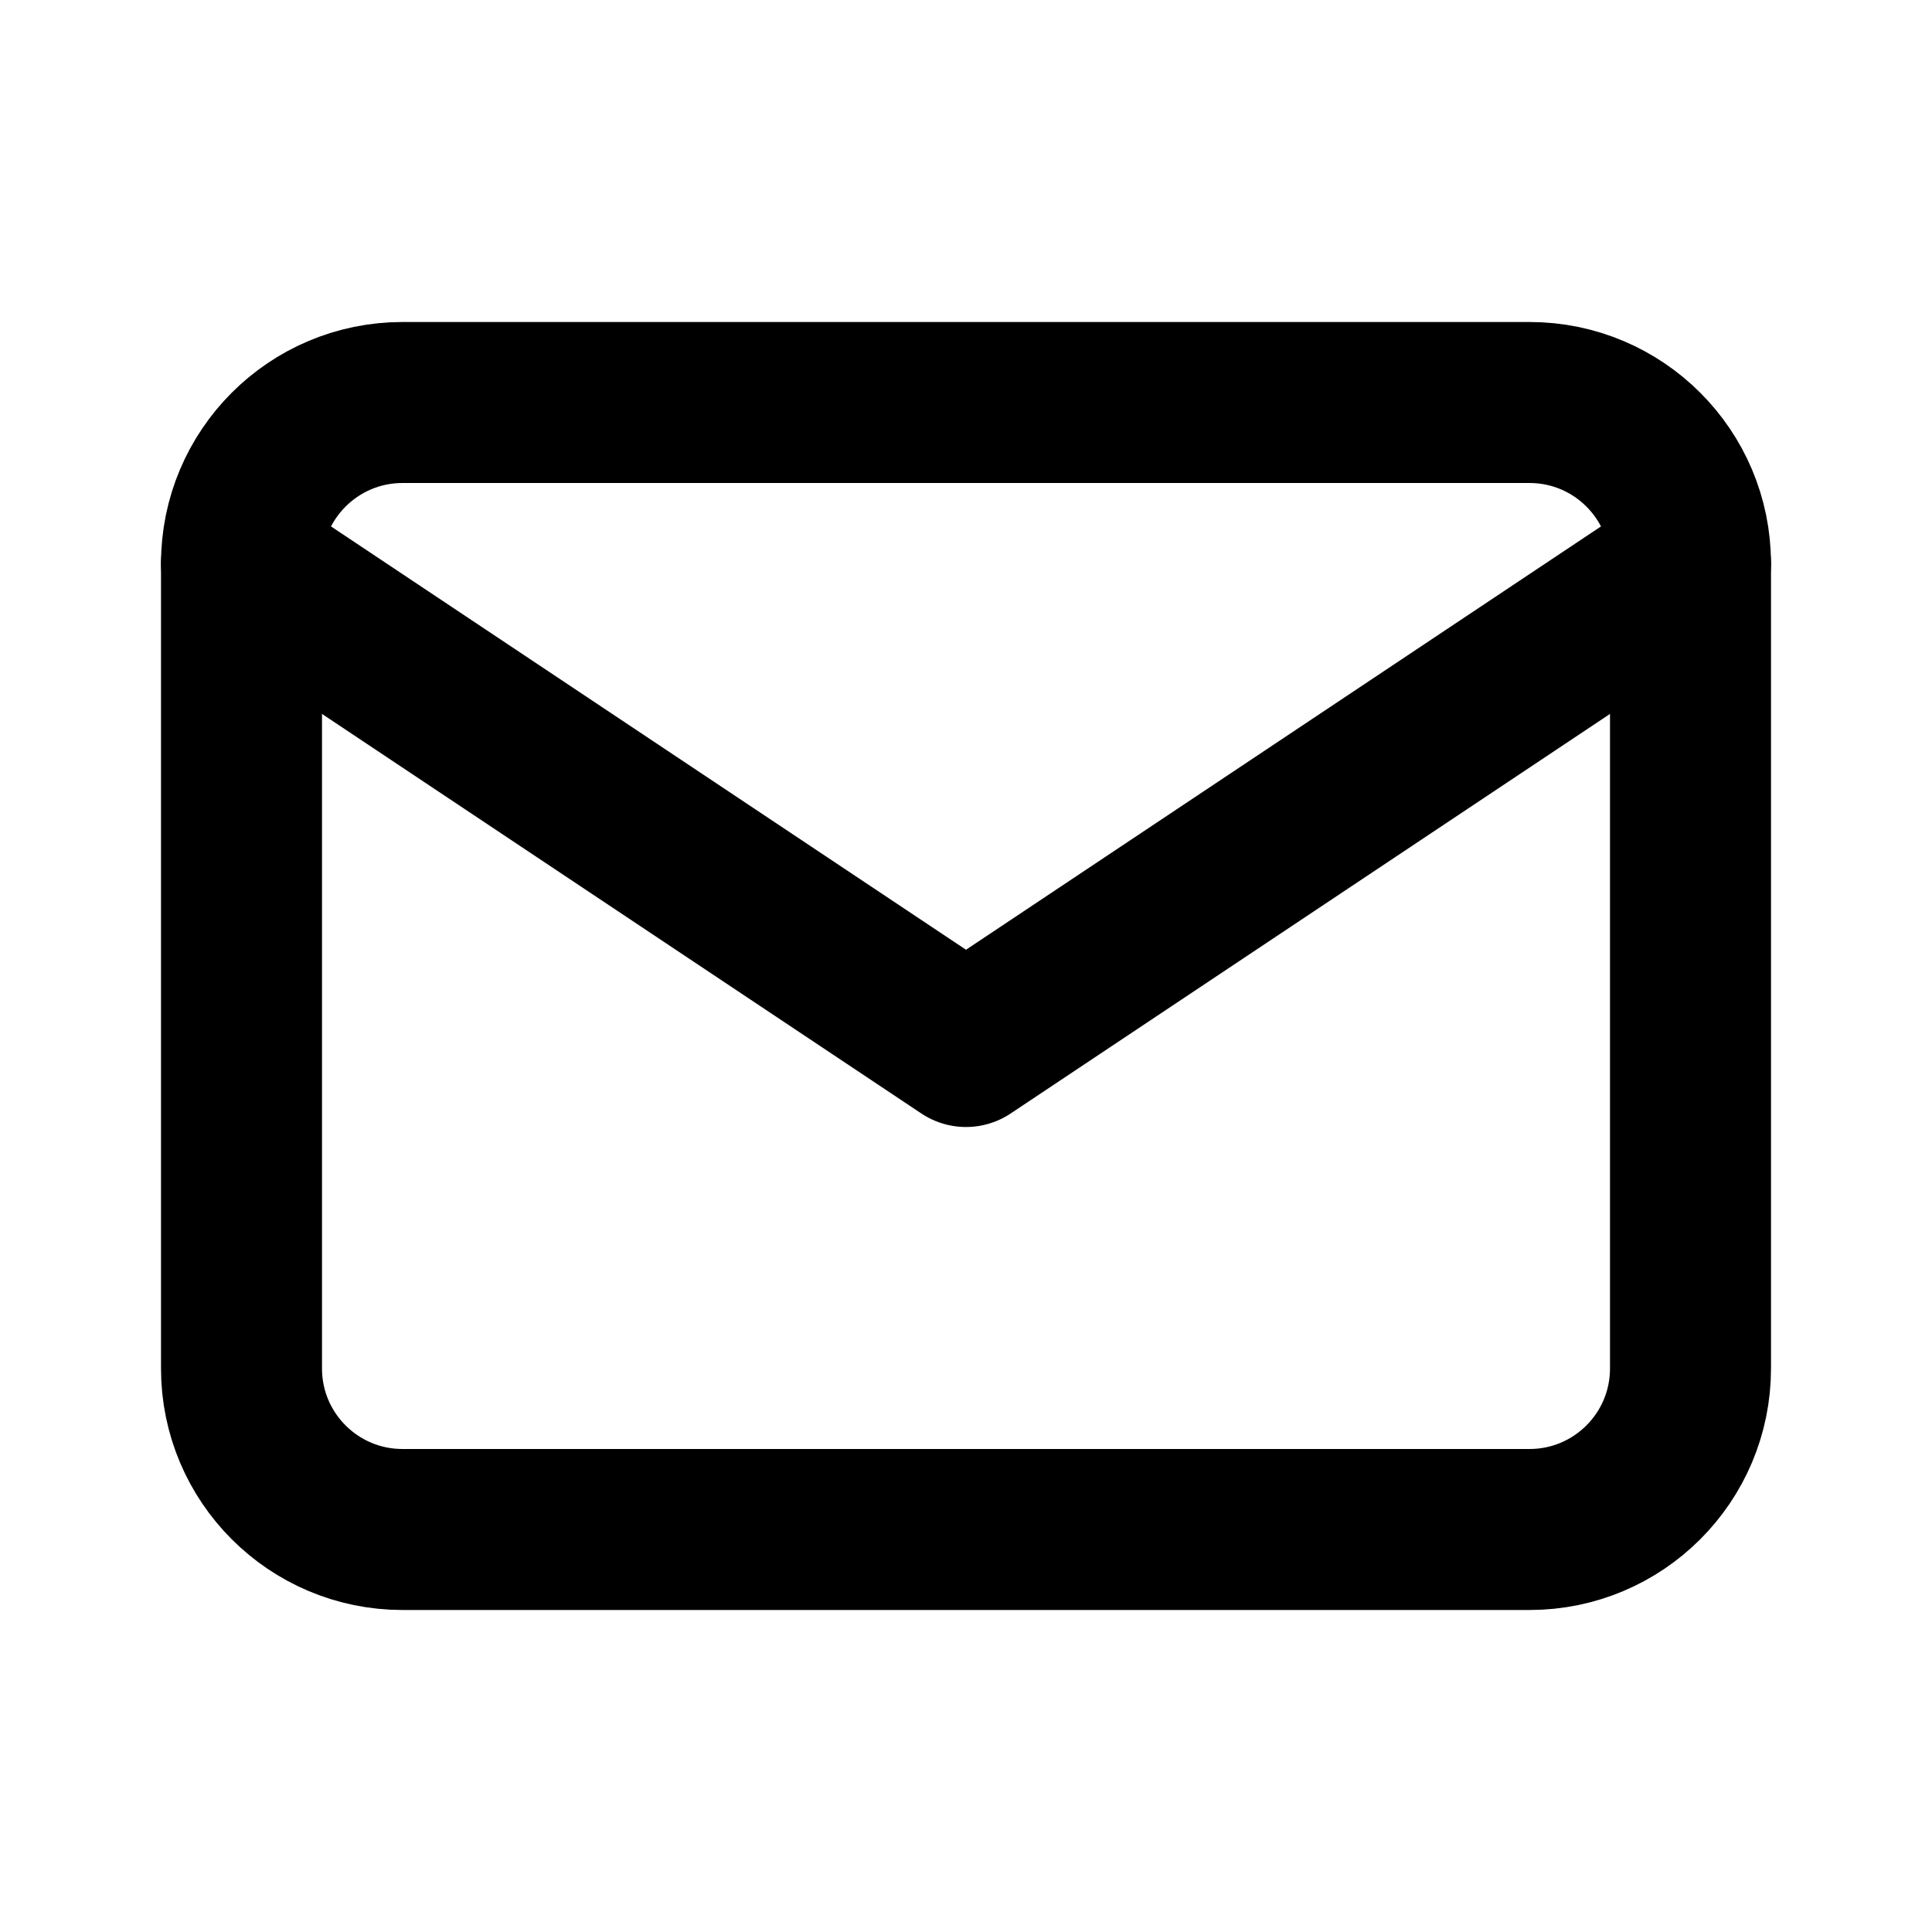
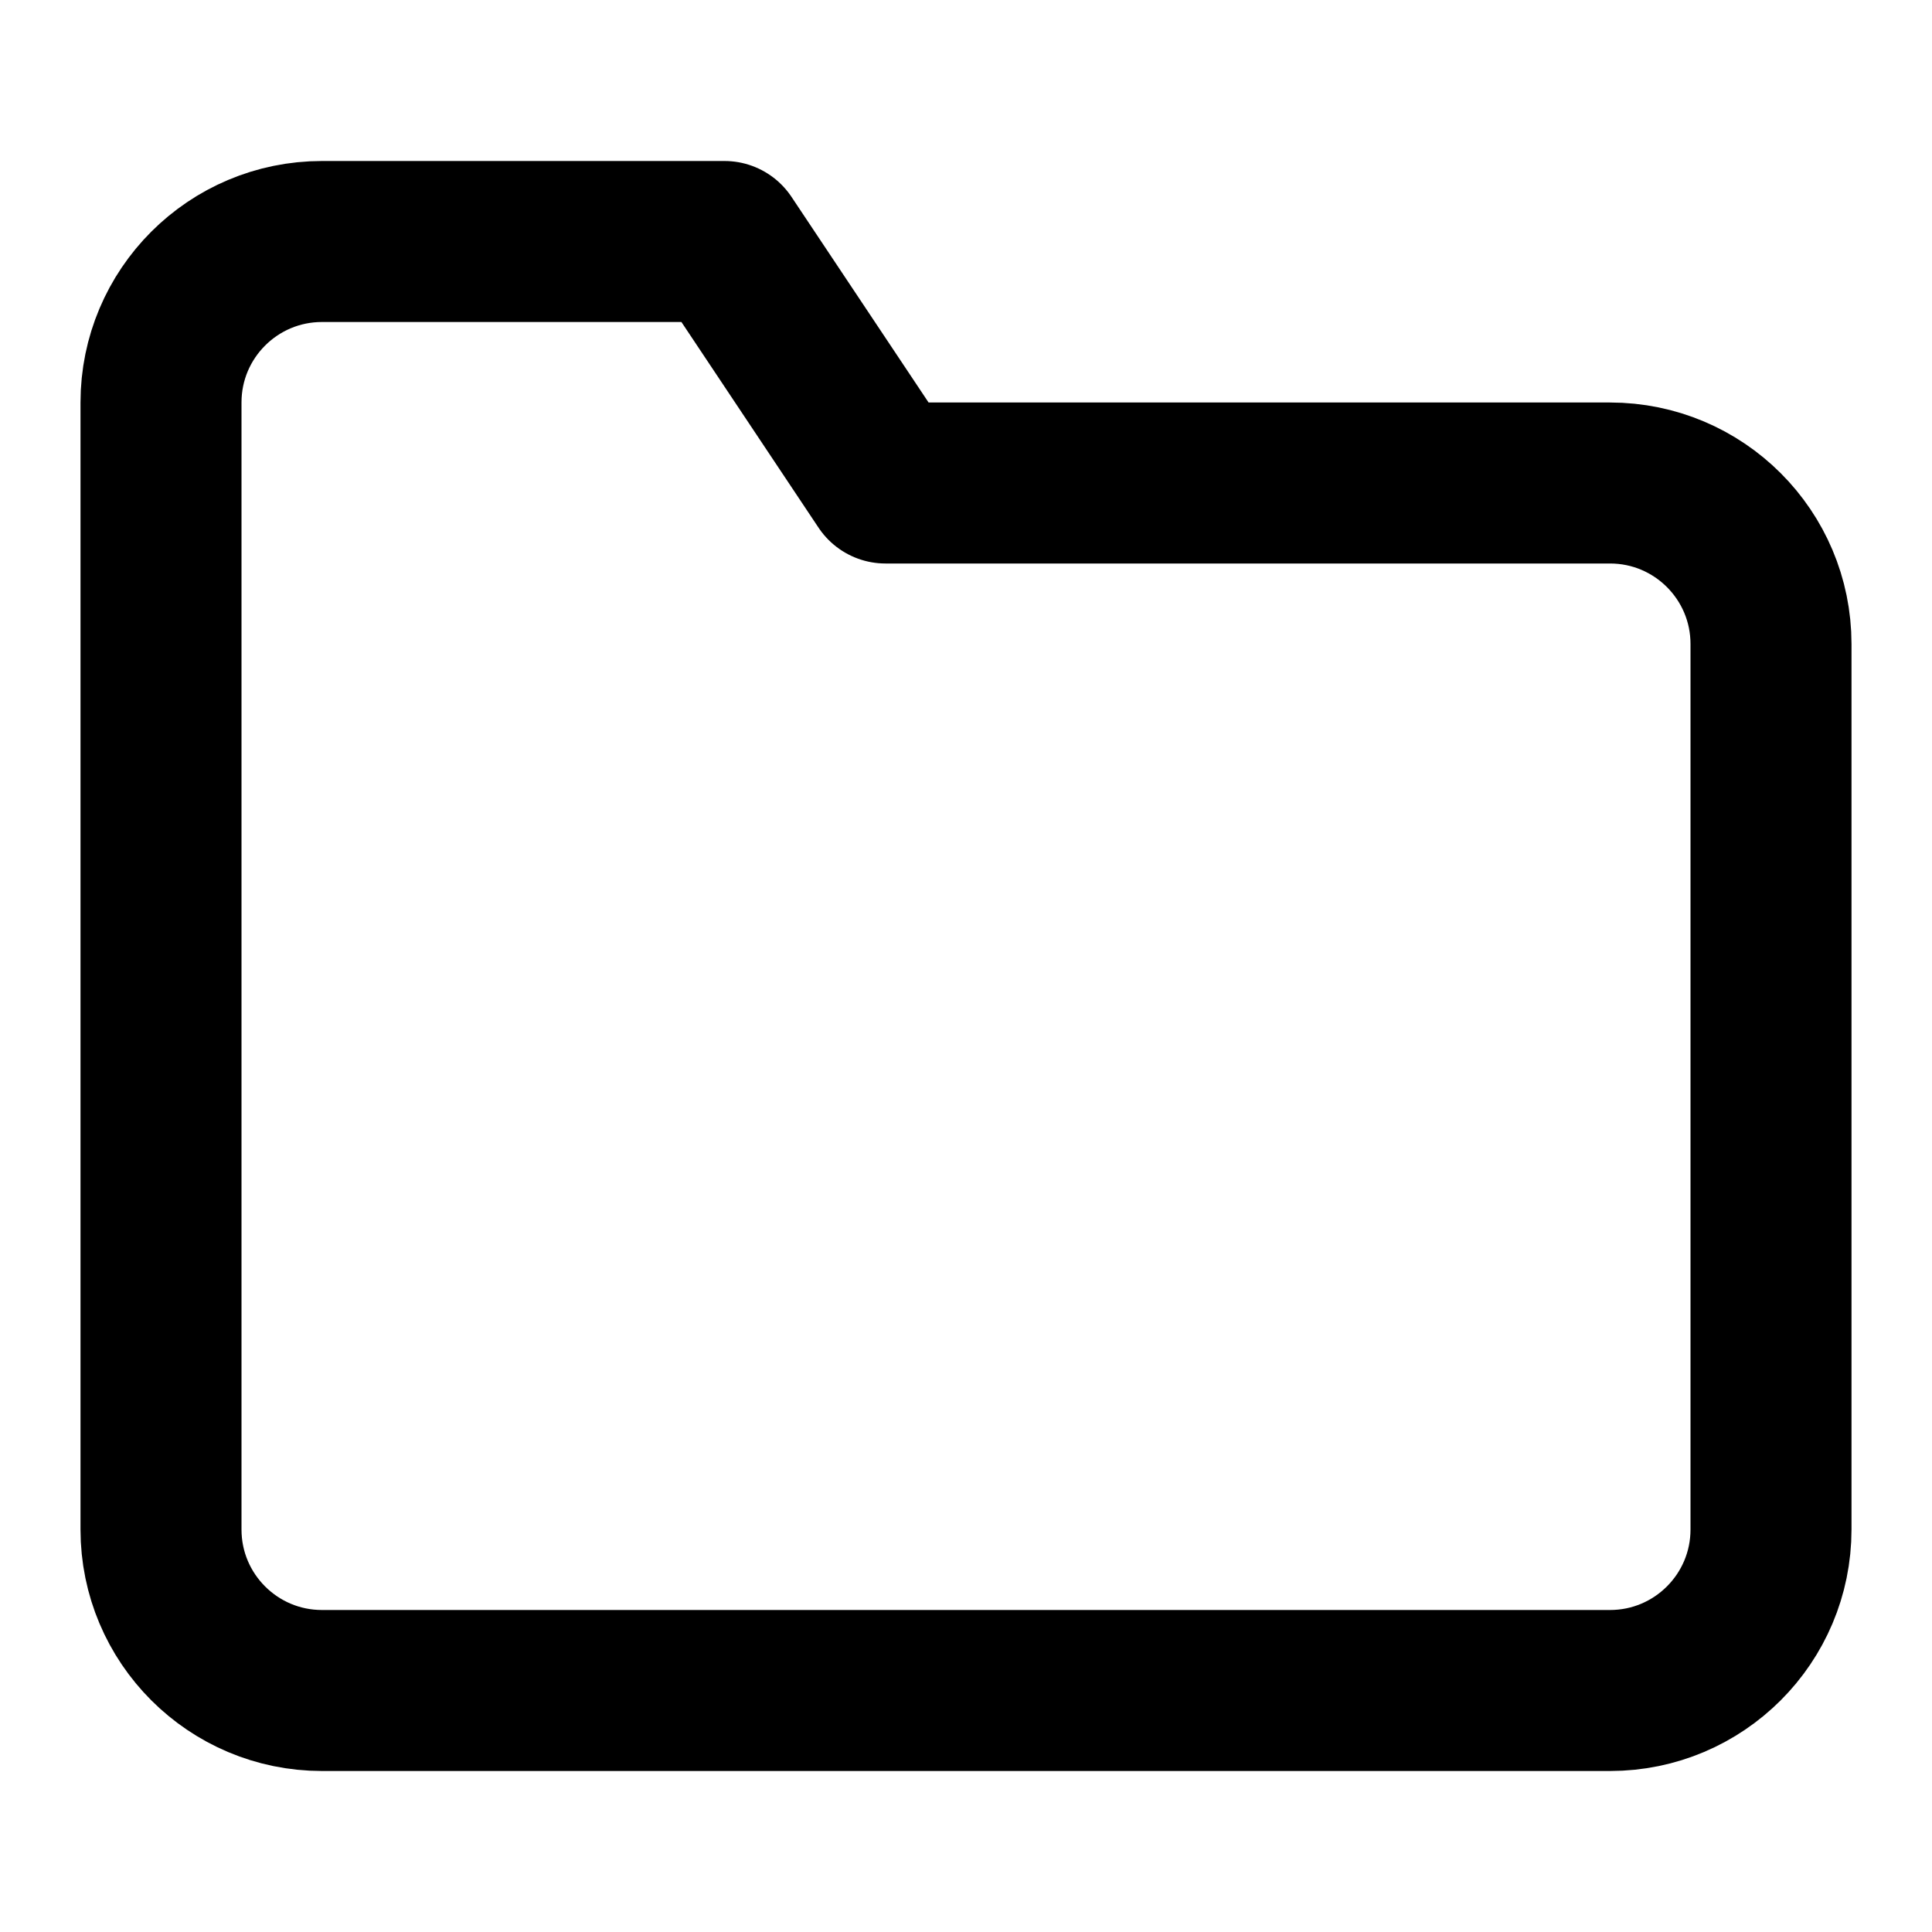
<svg xmlns="http://www.w3.org/2000/svg" viewBox="0 0 24 24" fill="none" stroke="currentColor" stroke-width="2" stroke-linecap="round" stroke-linejoin="round">
-   <rect x="3" y="5" width="18" height="14" rx="2" />
-   <path d="m3 7 9 6 9-6" />
+   <path d="M22 19a2 2 0 0 1-2 2H4a2 2 0 0 1-2-2V5a2 2 0 0 1 2-2h5l2 3h9a2 2 0 0 1 2 2Z" />
</svg>
